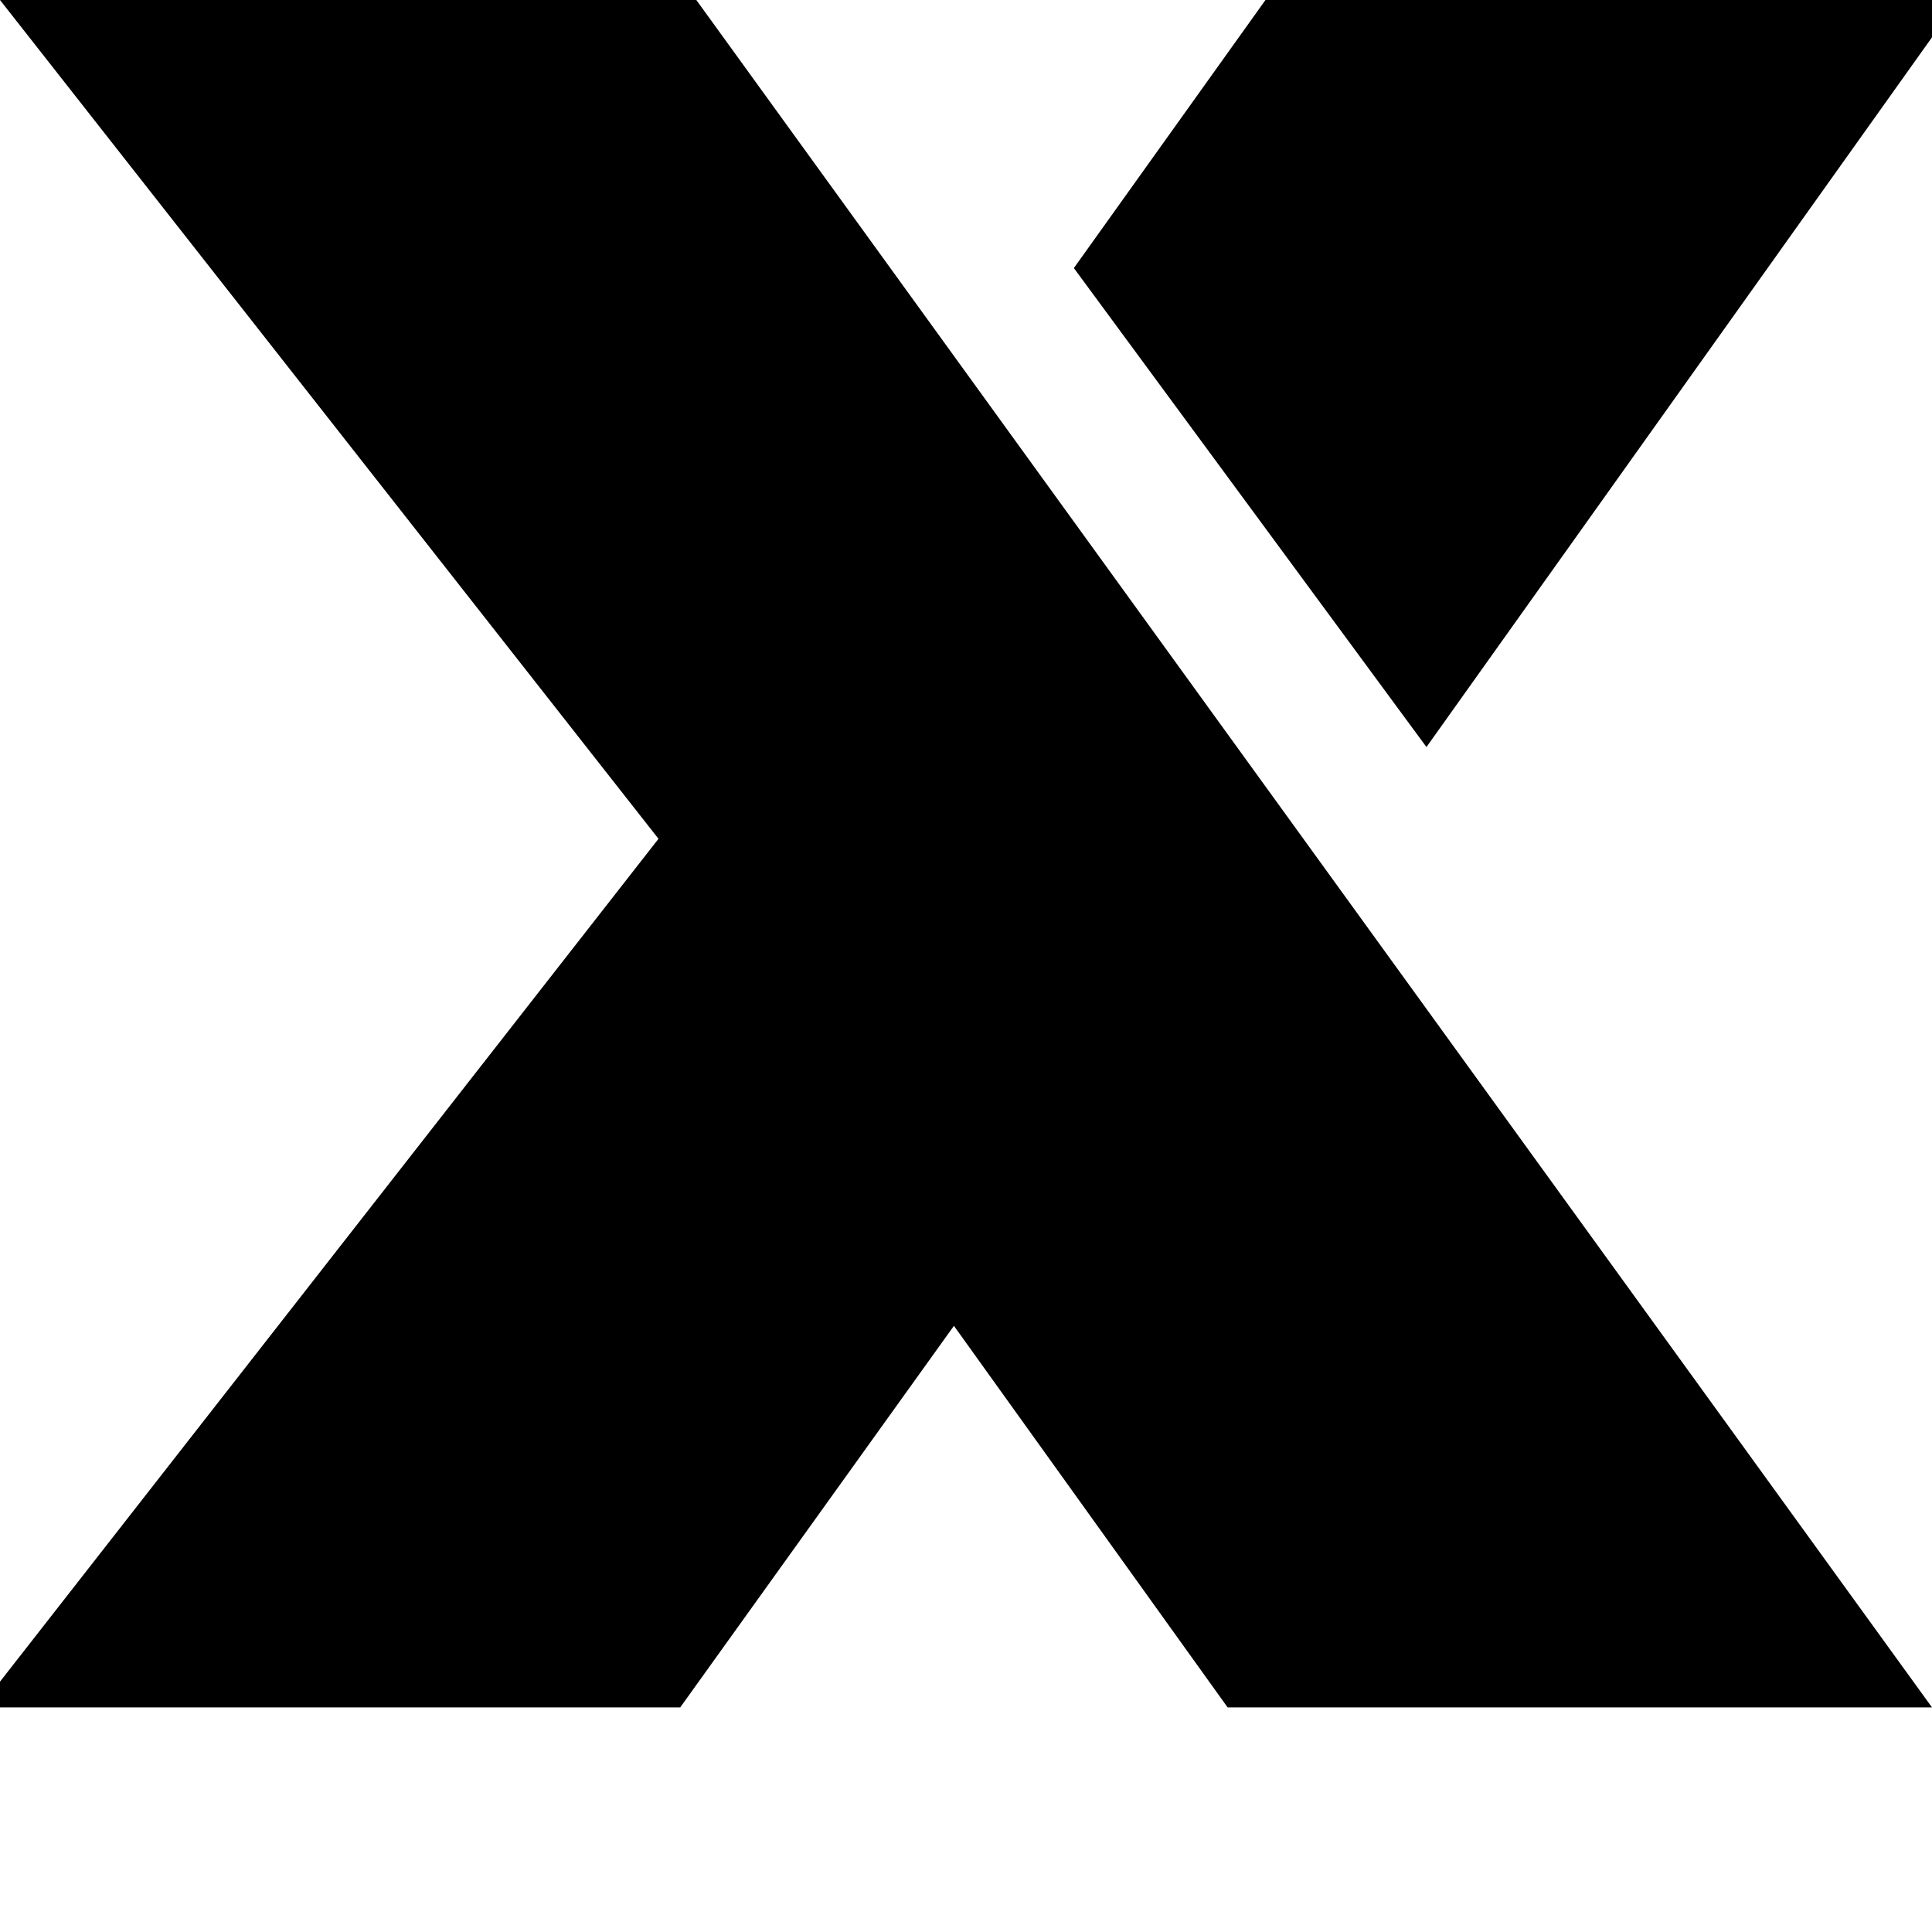
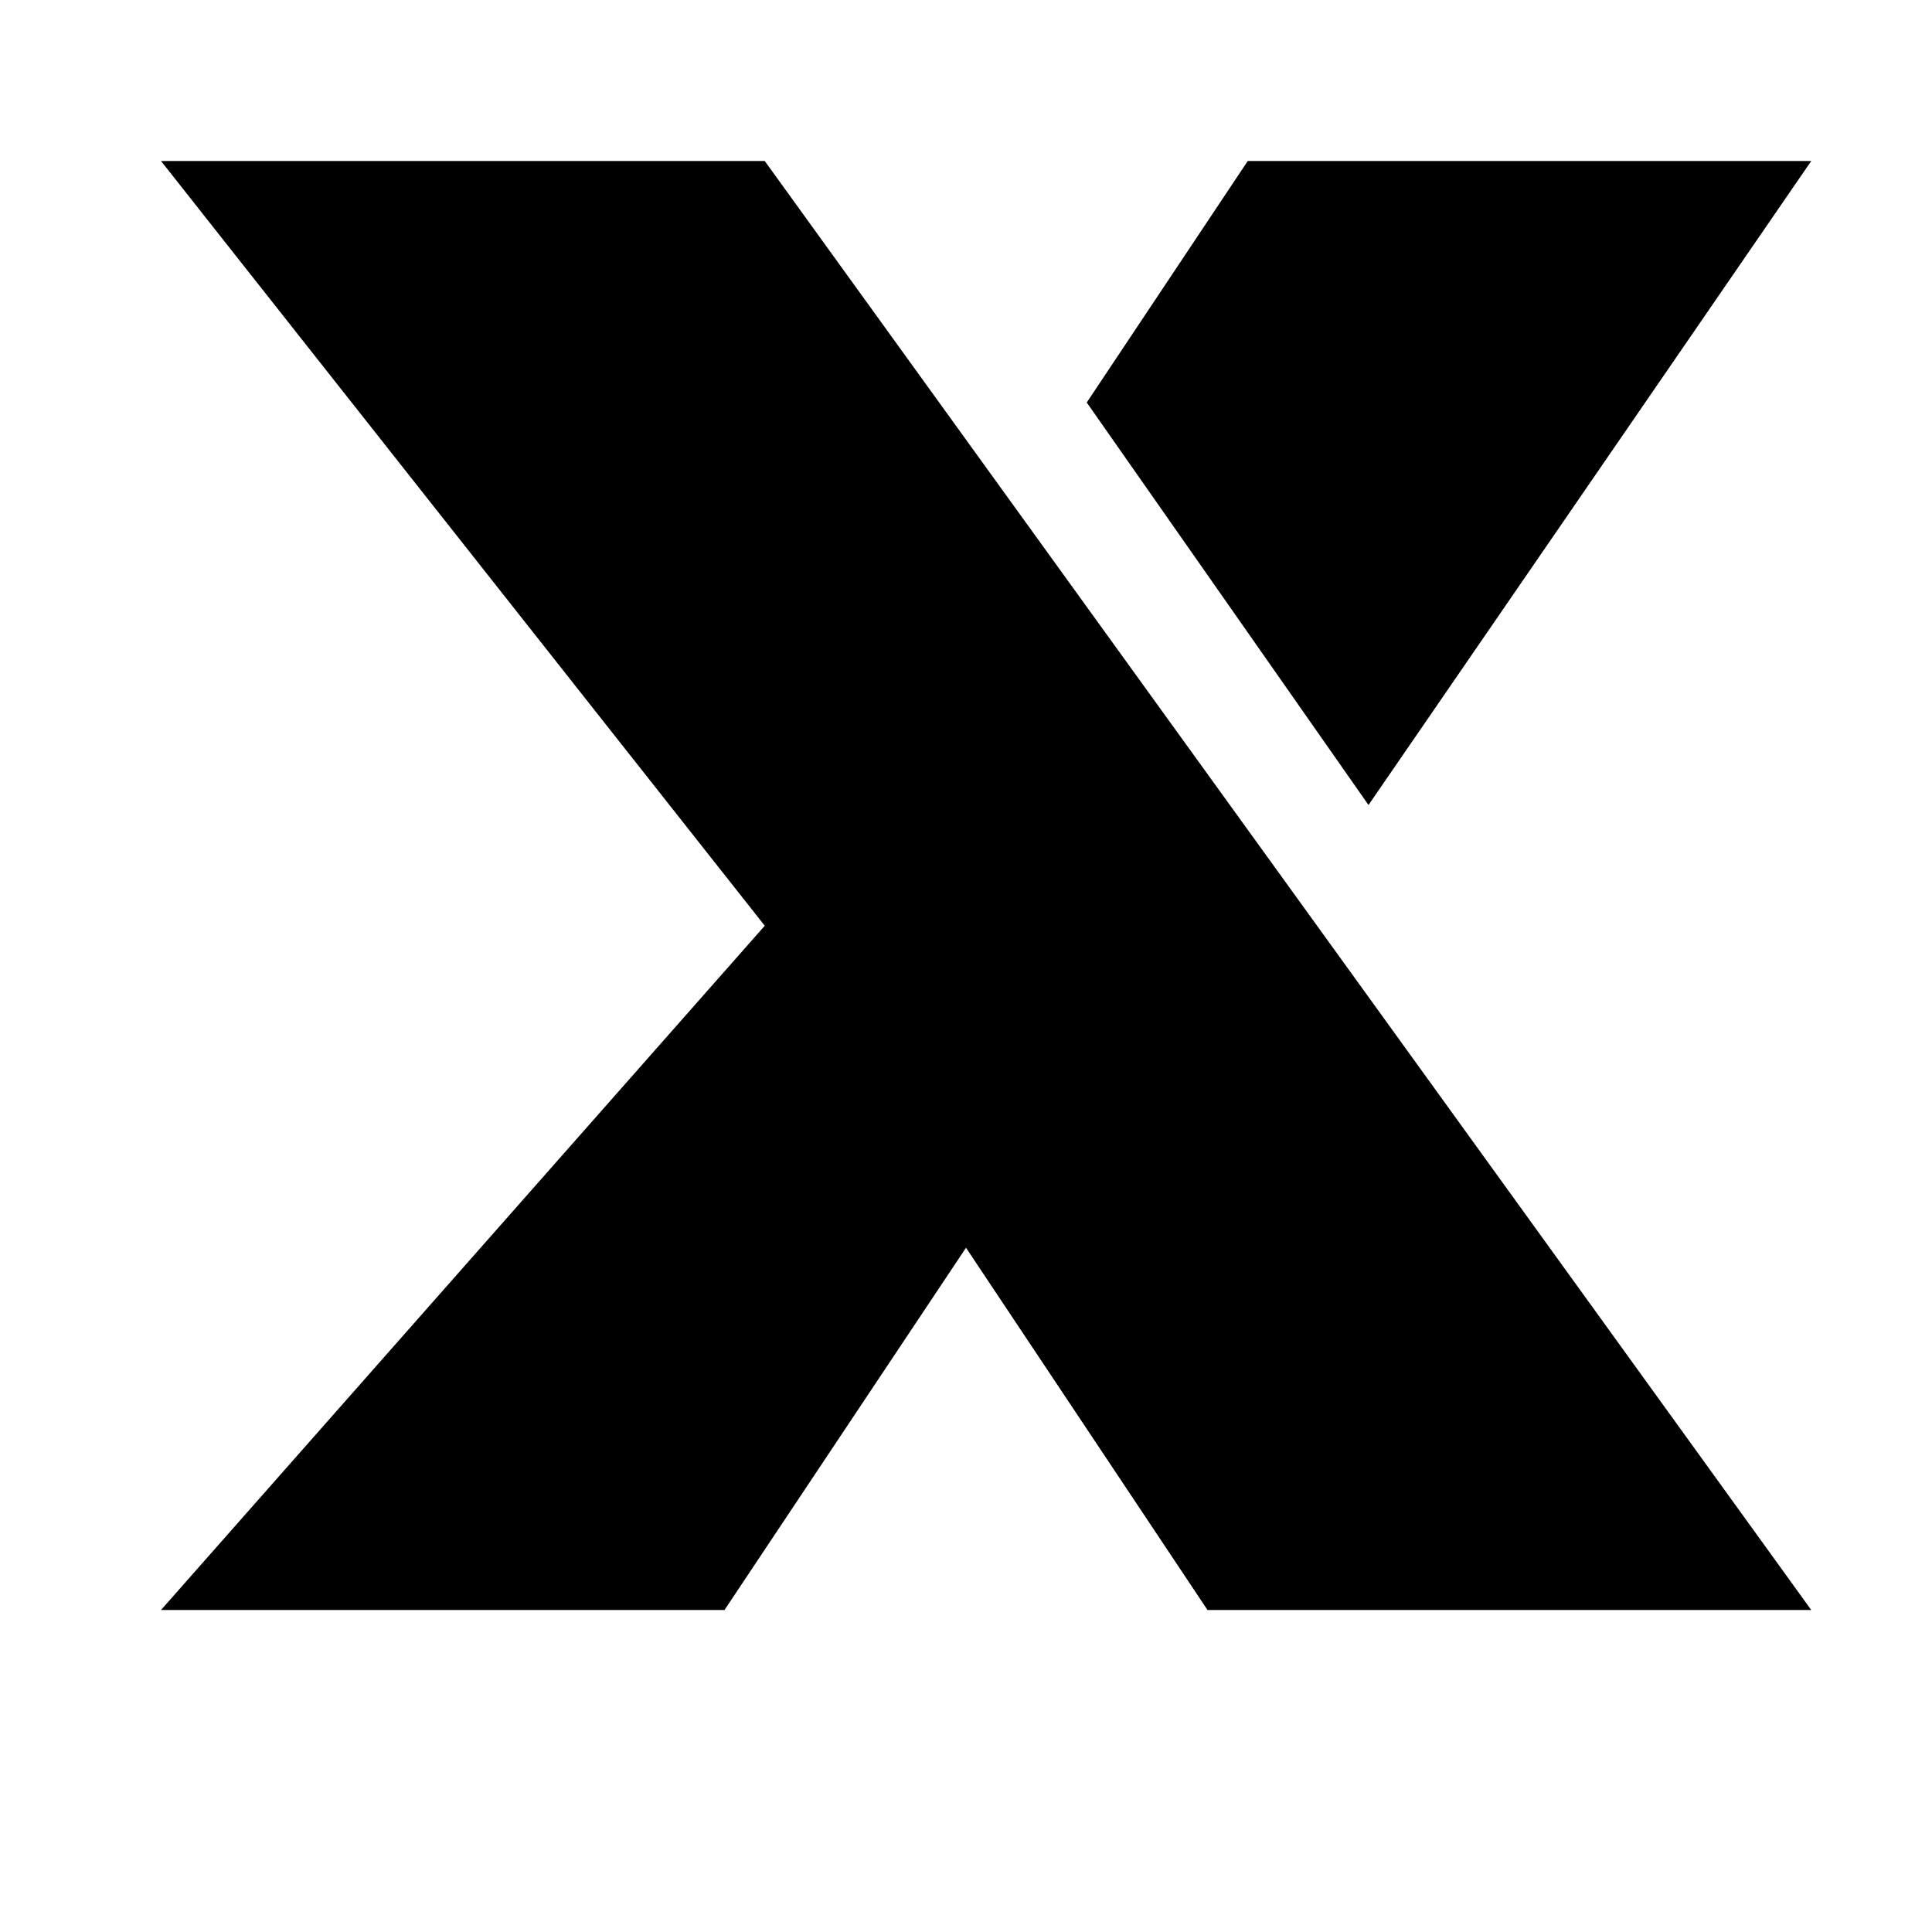
<svg xmlns="http://www.w3.org/2000/svg" viewBox="0 0 24 24" fill="none">
-   <path d="M8.18 10.42L0 0H8.65L24 21.21H15.25L11.85 16.47L8.45 21.21H-0.25L8.18 10.42Z" fill="currentColor" />
-   <path d="M15.72 0H24.33L17.72 9.28L13.34 3.33L15.72 0Z" fill="currentColor" />
+   <path d="M9.5 11.5L2 2h7.5l13 18h-7.5l-3-4.5-3 4.5H2l7.5-8.5Z" fill="currentColor" />
+   <path d="M15.5 2h7l-5.5 8-3.5-5 2-3Z" fill="currentColor" />
</svg>
